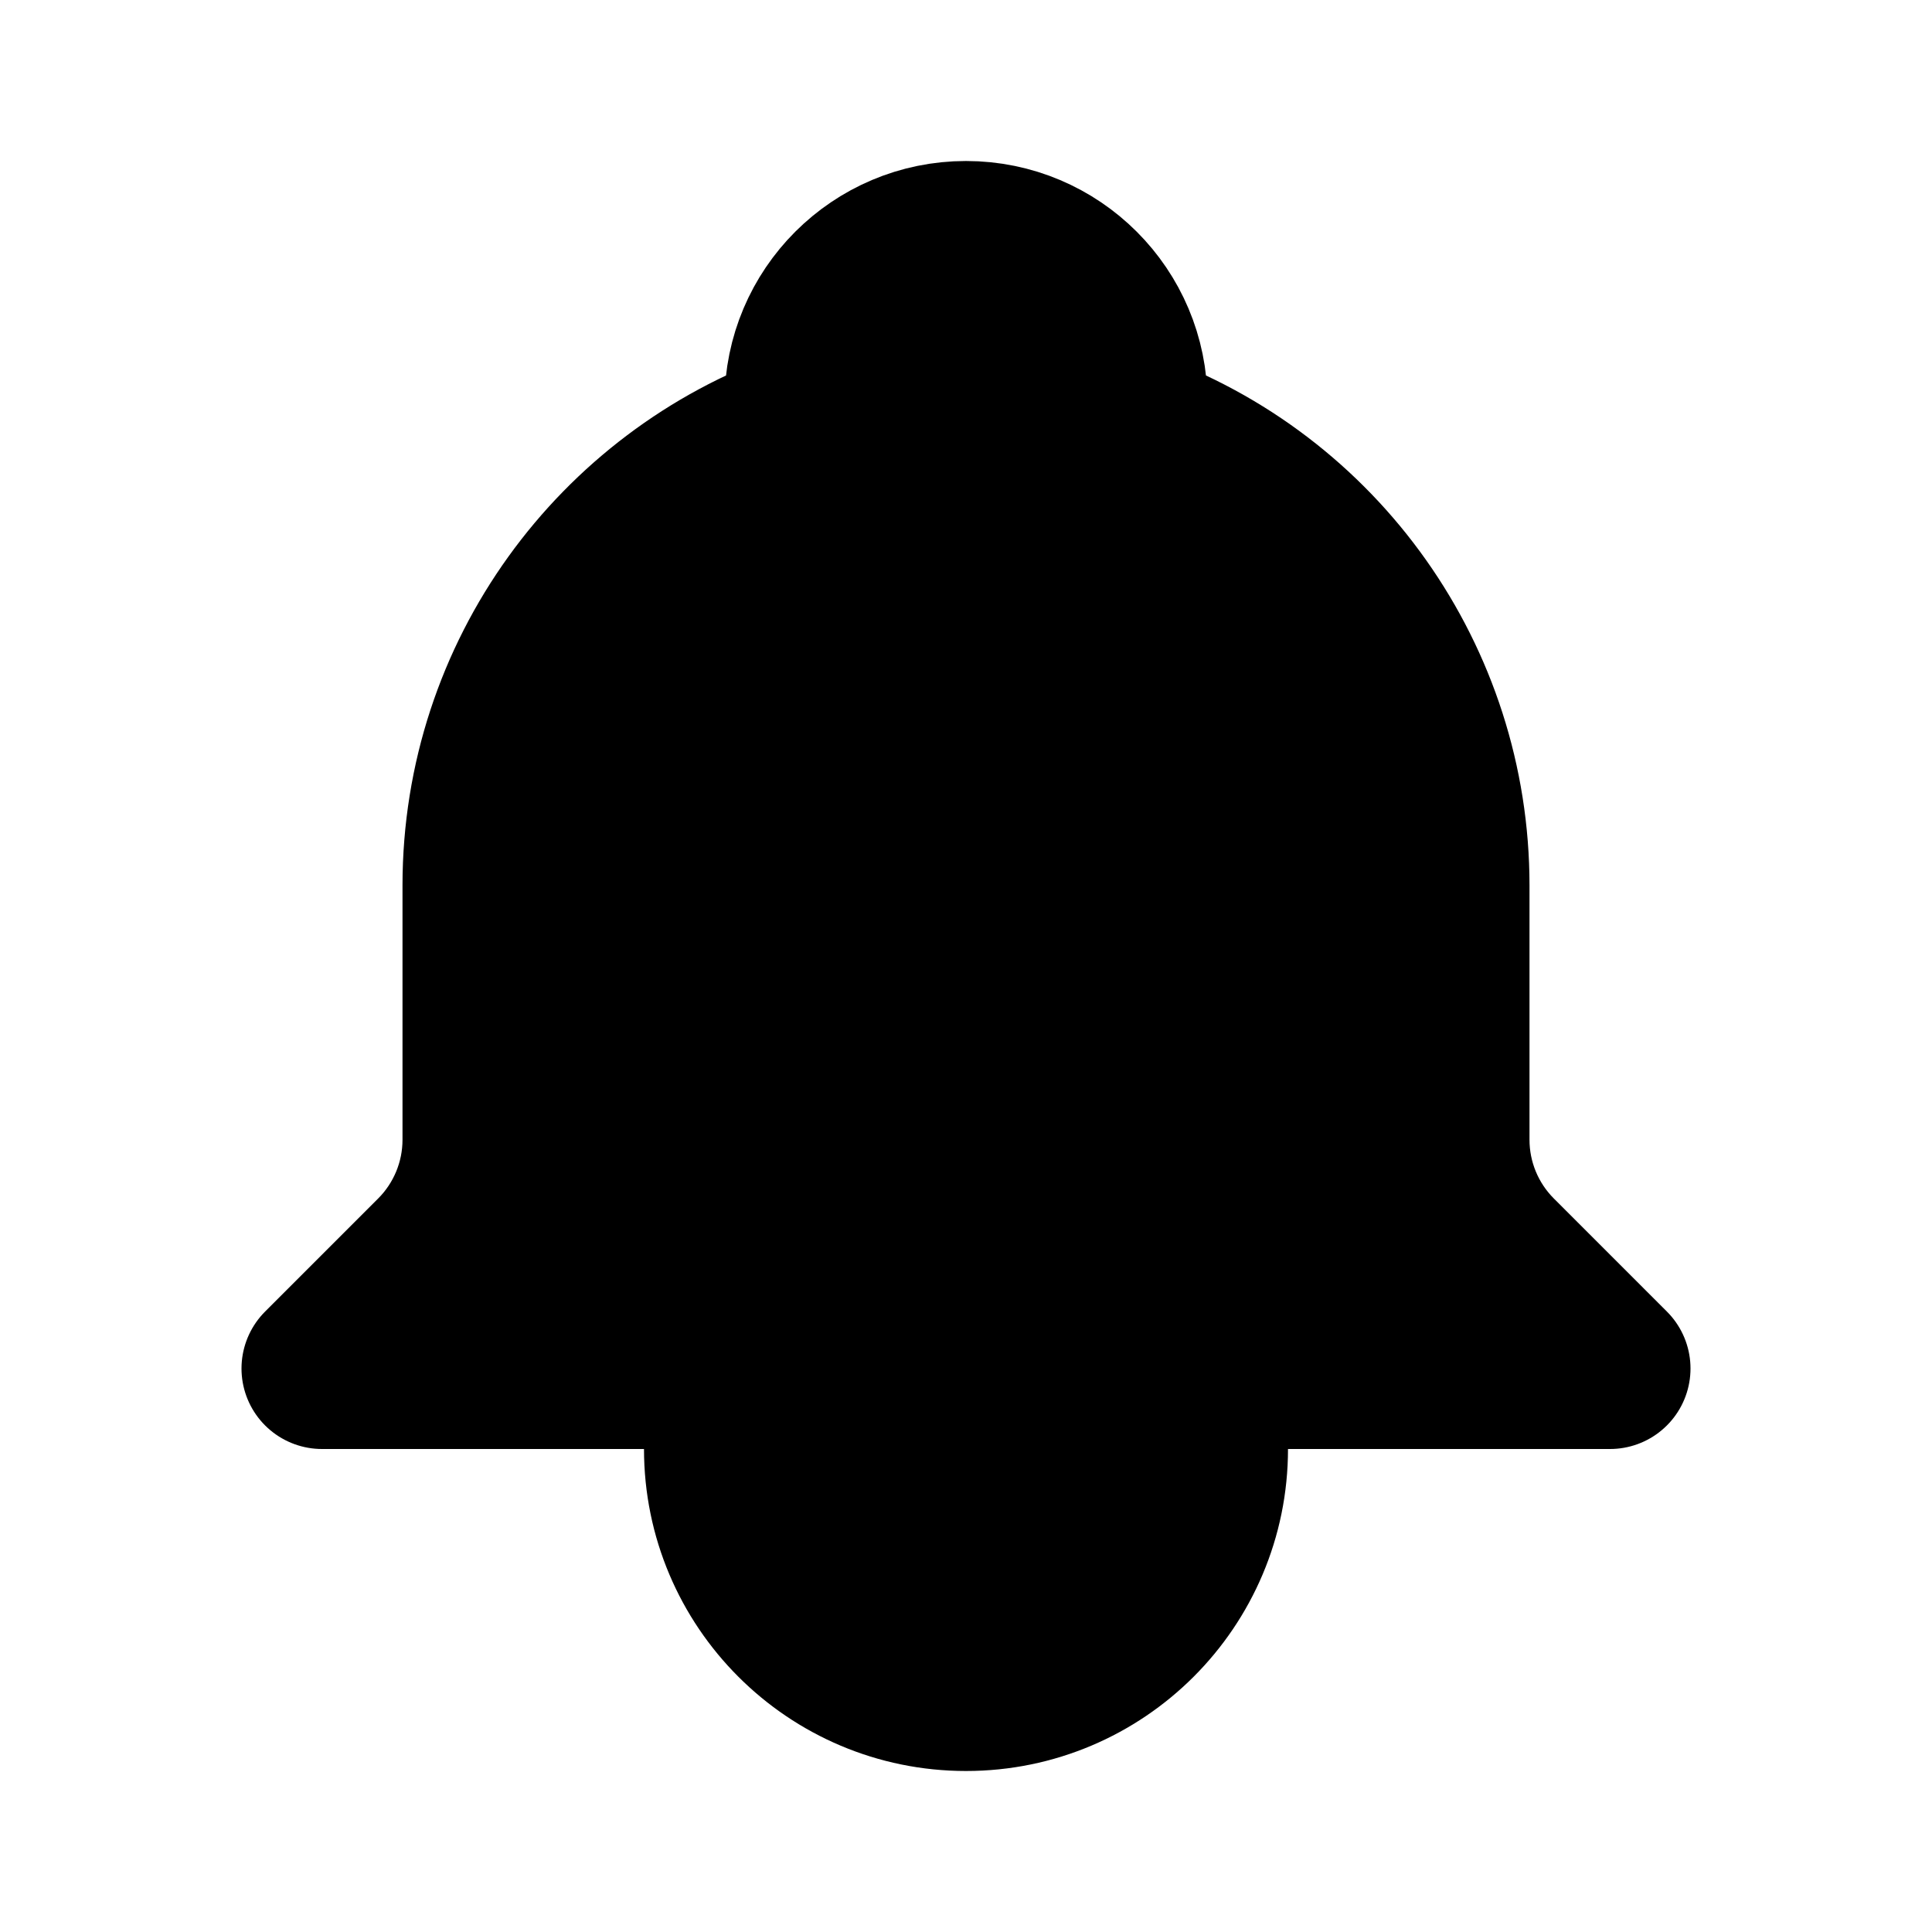
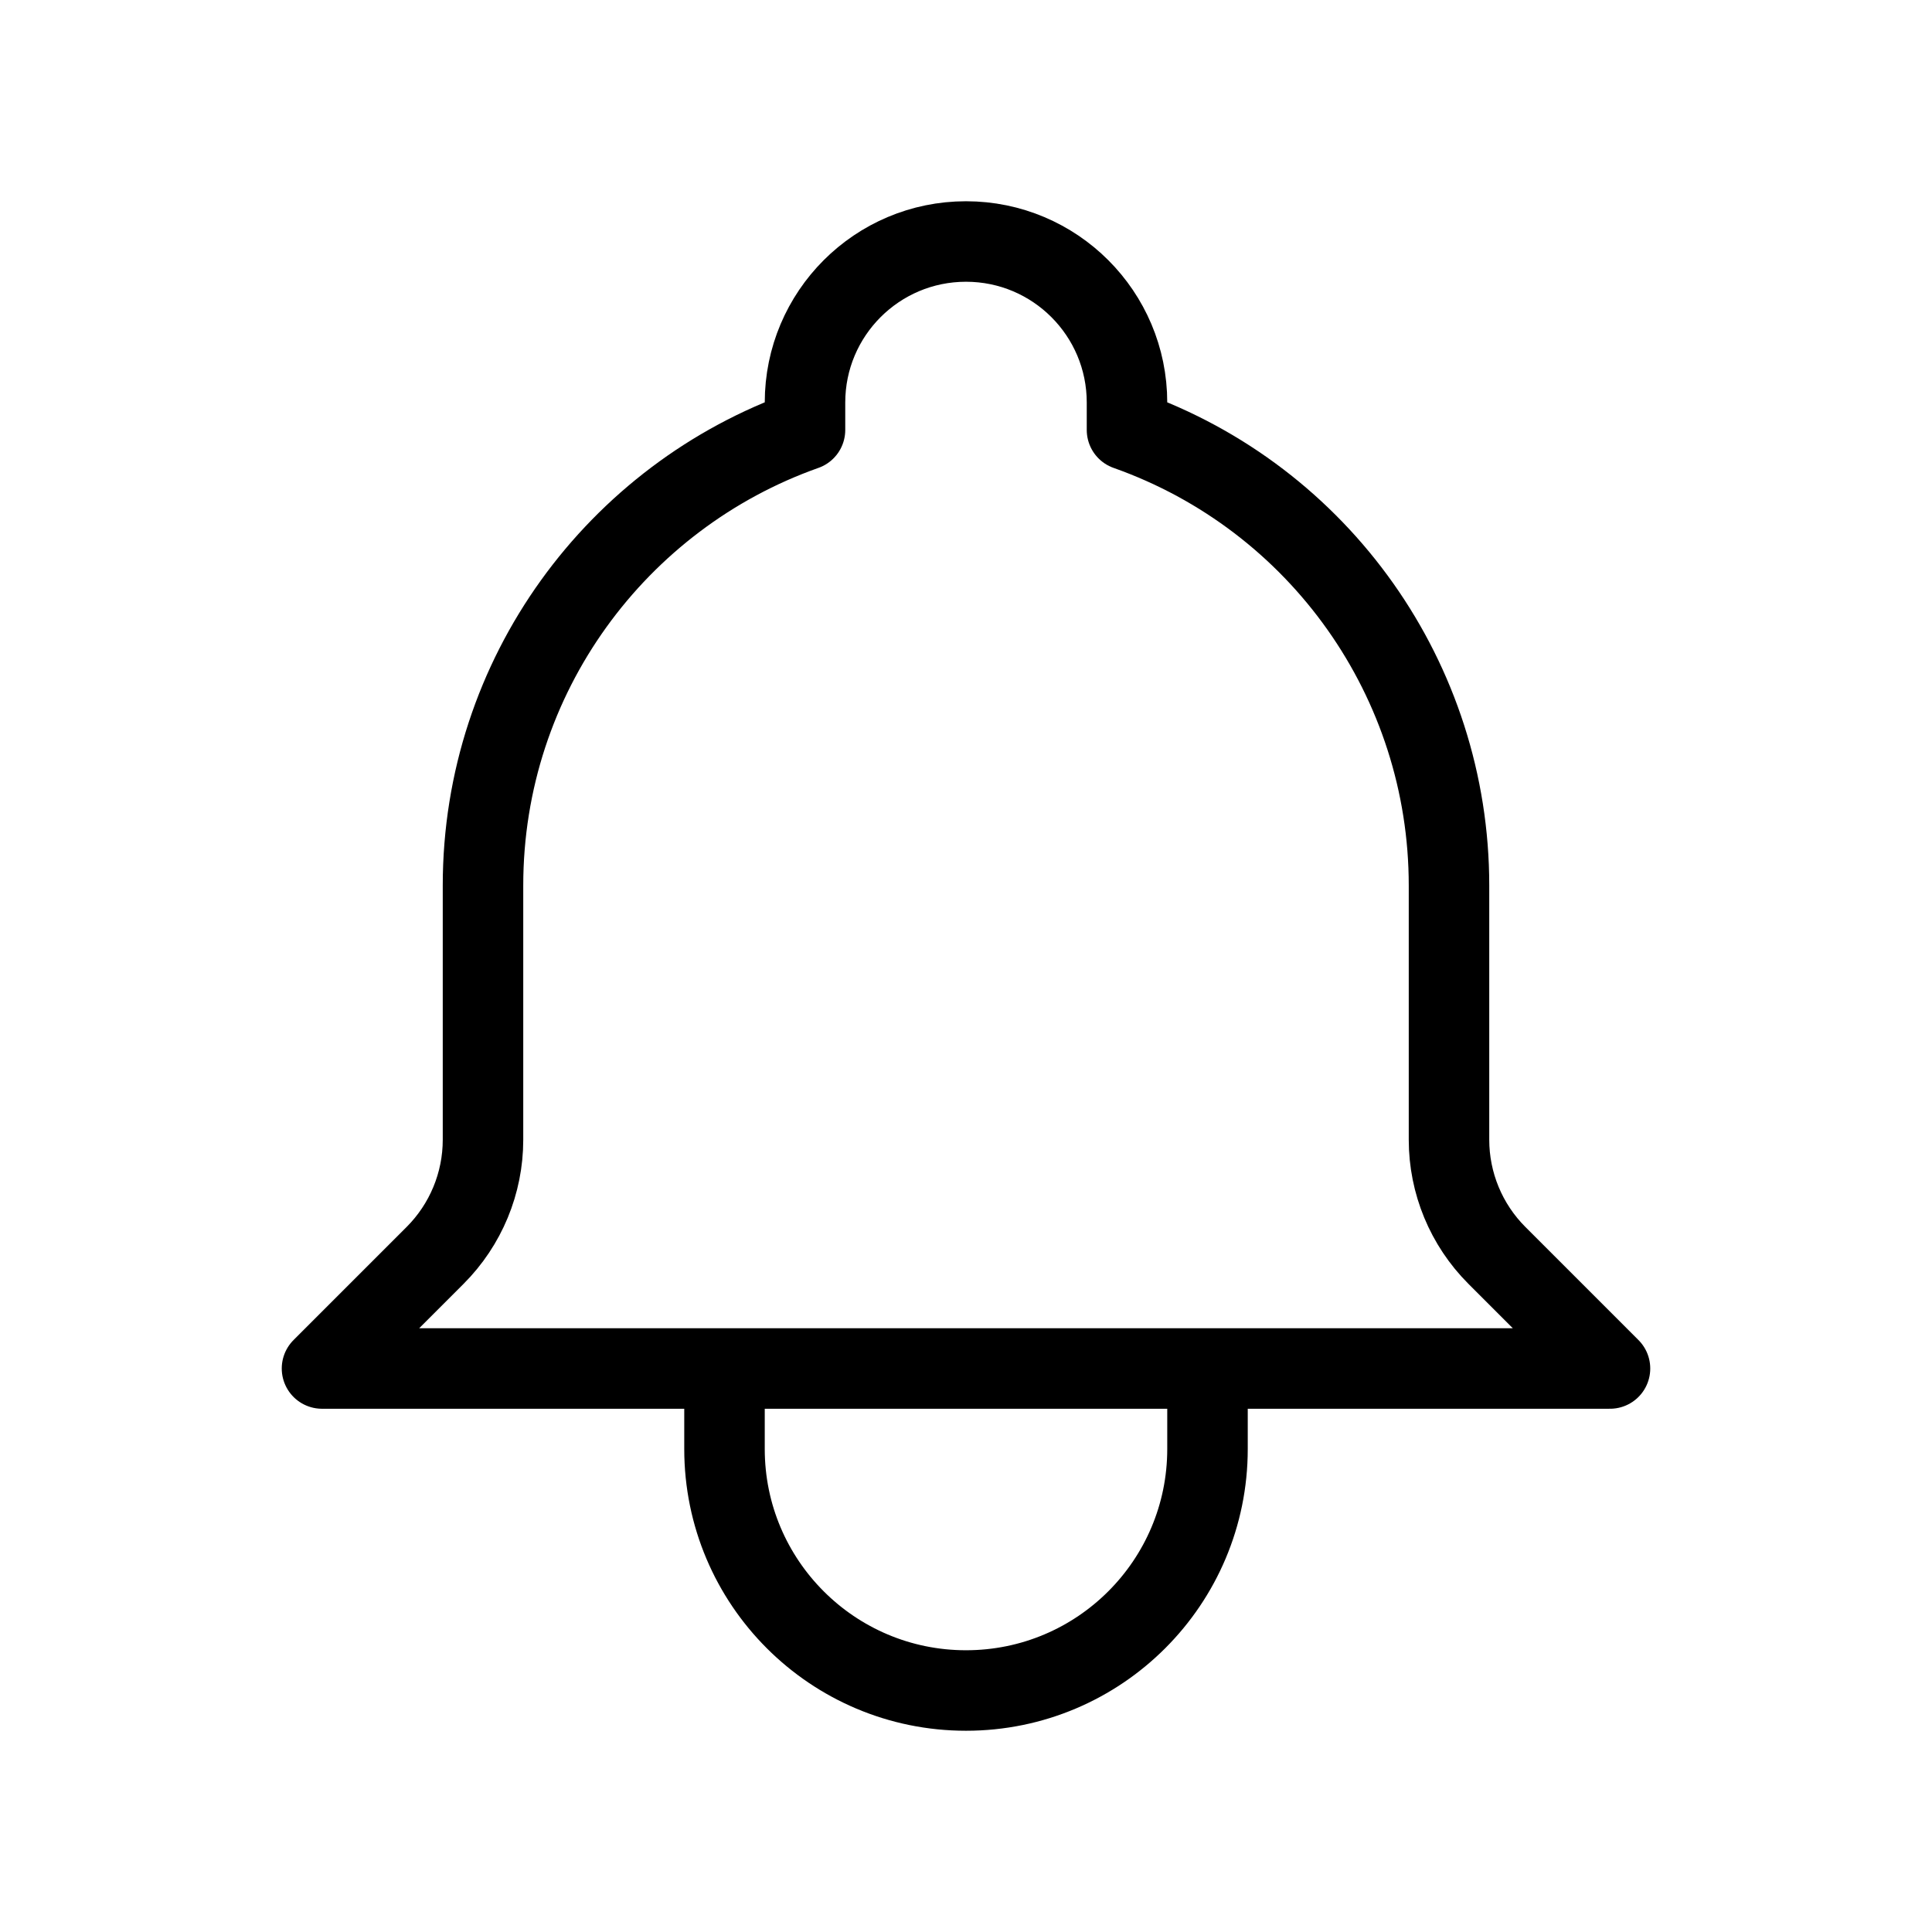
- <svg xmlns="http://www.w3.org/2000/svg" fill="currentColor" viewBox="0 0 24 24" stroke="currentColor">
-   <path stroke-linecap="round" stroke-linejoin="round" stroke-width="2" d="M15 17h5l-1.405-1.405A2.032 2.032 0 0118 14.158V11a6.002 6.002 0 00-4-5.659V5a2 2 0 10-4 0v.341C7.67 6.165 6 8.388 6 11v3.159c0 .538-.214 1.055-.595 1.436L4 17h5m6 0v1a3 3 0 11-6 0v-1m6 0H9" />
+ <svg xmlns="http://www.w3.org/2000/svg" fill="none" viewBox="0 0 24 24" stroke="currentColor">
+   <path stroke-linecap="round" stroke-linejoin="round" d="M15 17h5l-1.405-1.405A2.032 2.032 0 0118 14.158V11a6.002 6.002 0 00-4-5.659V5a2 2 0 10-4 0v.341C7.67 6.165 6 8.388 6 11v3.159c0 .538-.214 1.055-.595 1.436L4 17h5m6 0v1a3 3 0 11-6 0v-1m6 0H9" />
</svg>
